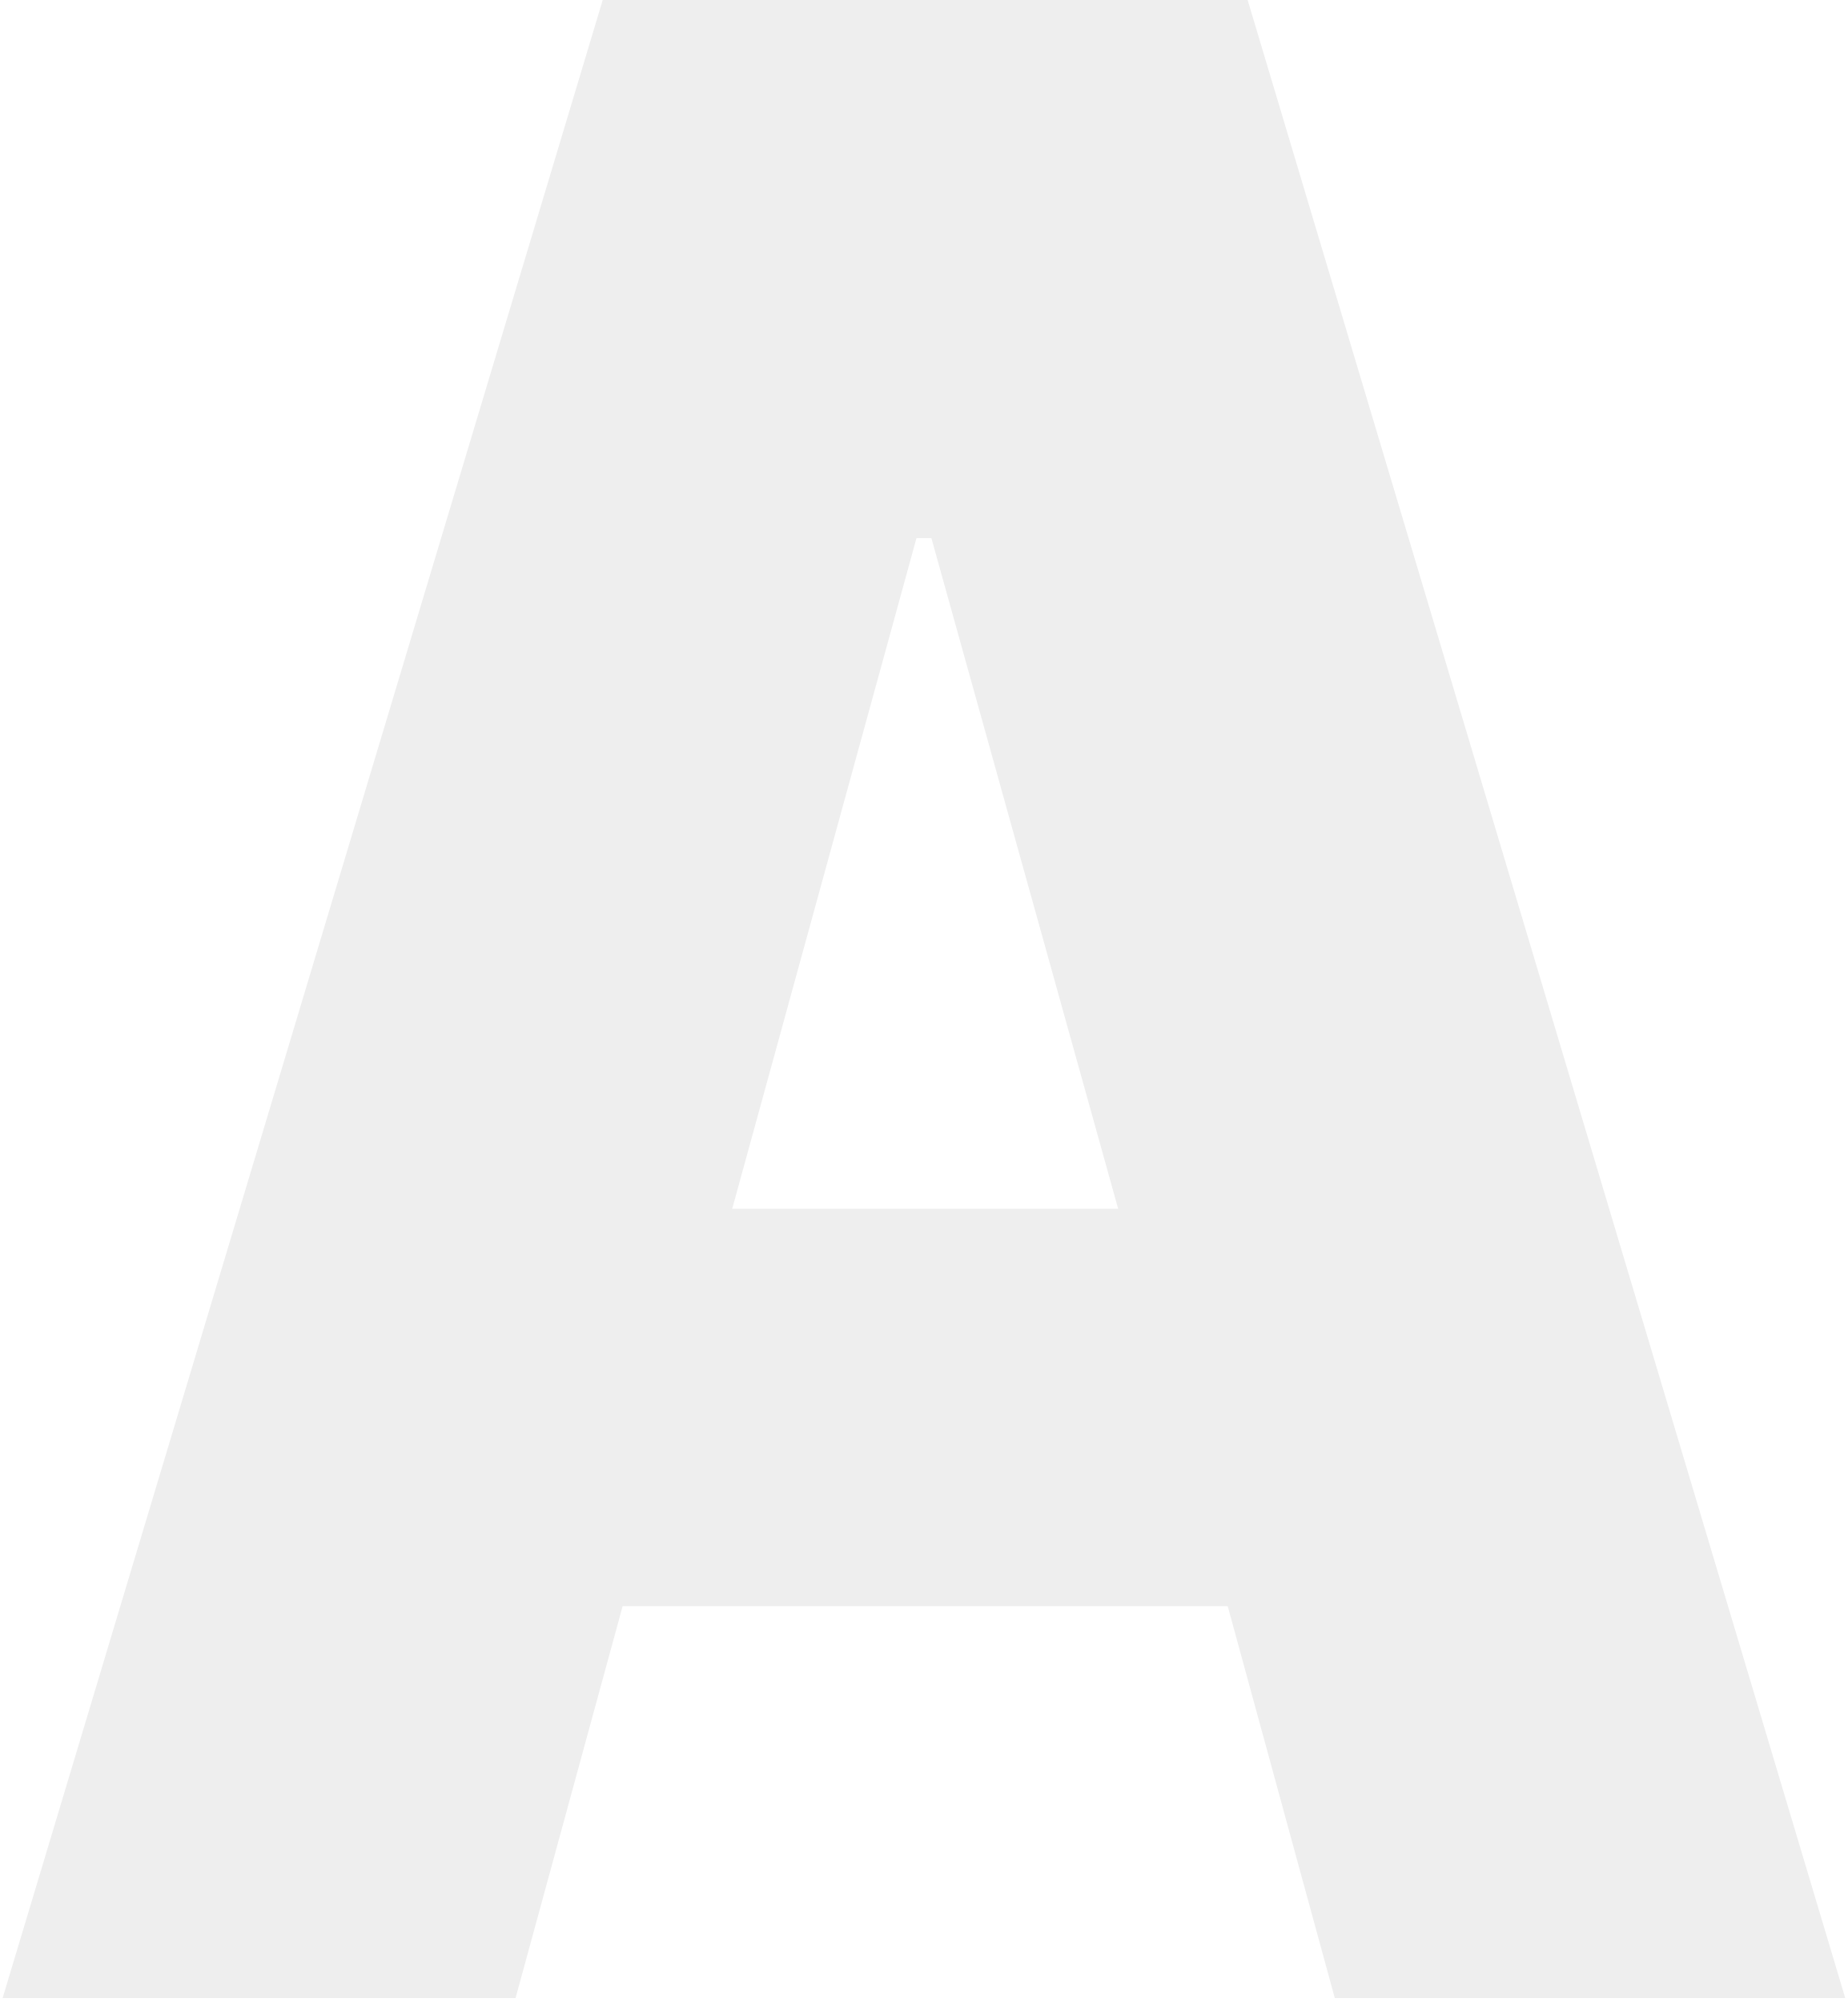
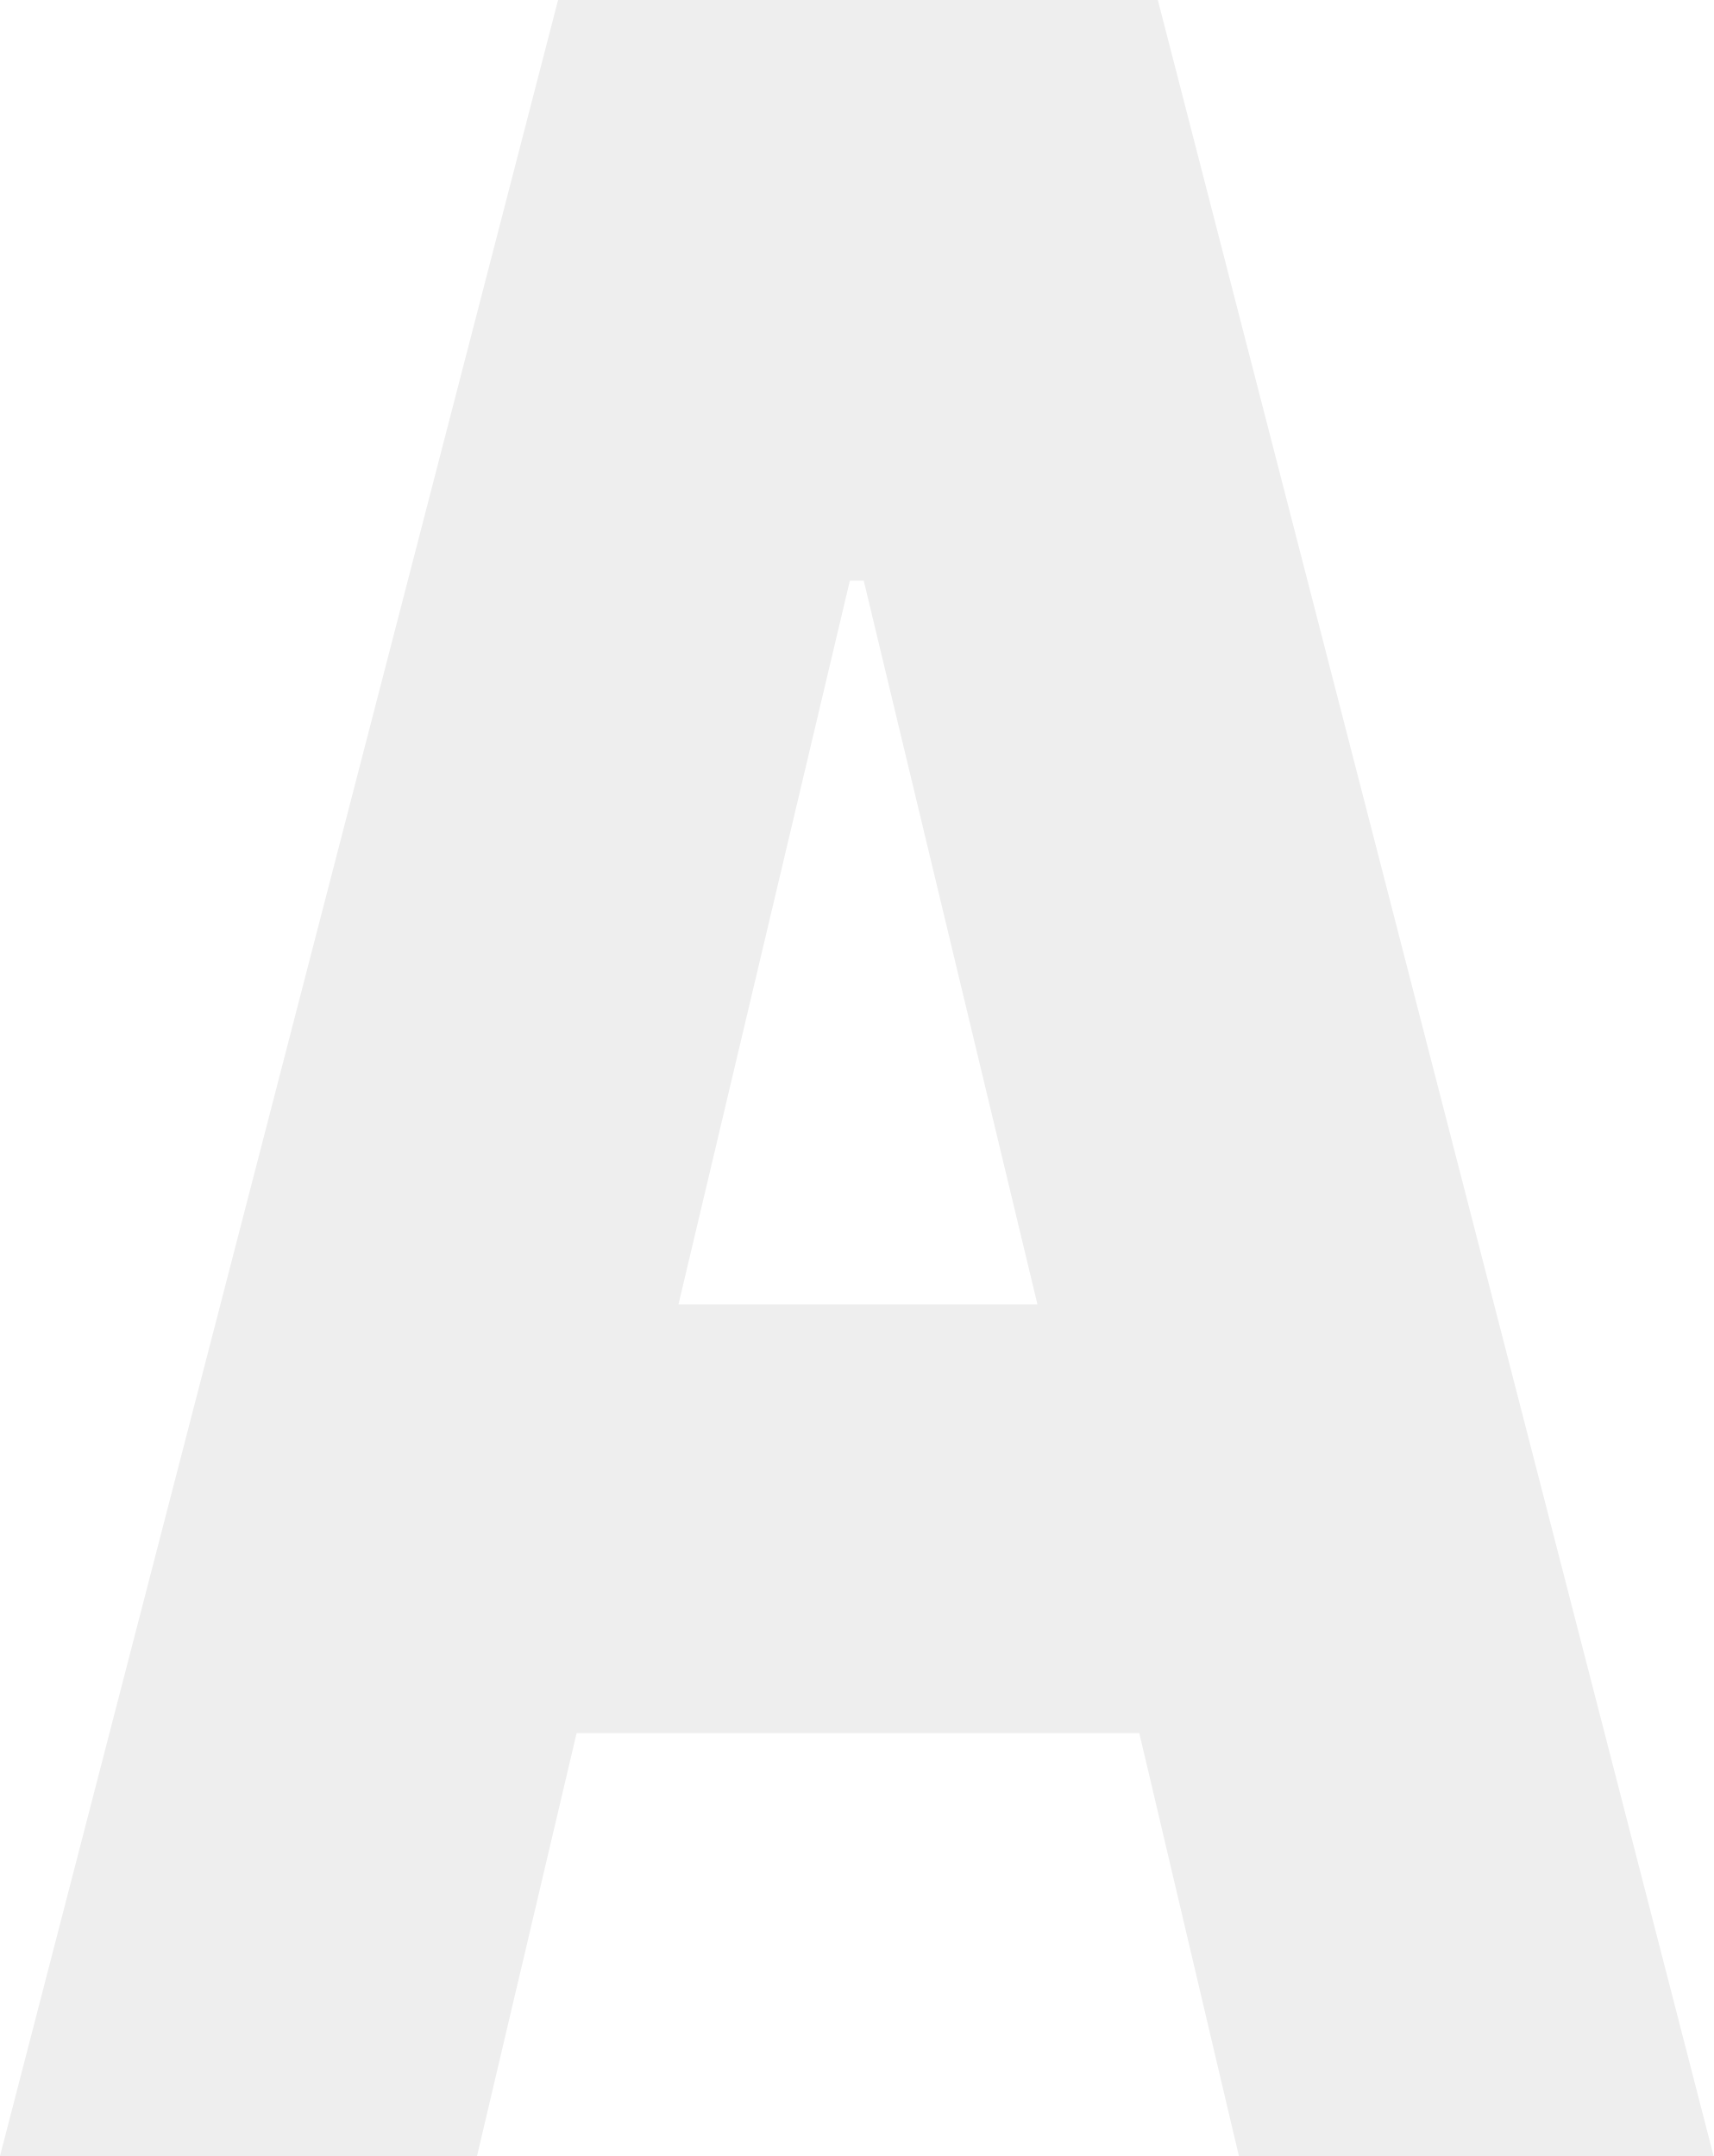
- <svg xmlns="http://www.w3.org/2000/svg" width="275" height="298" viewBox="0 0 275 298" fill="none">
-   <path d="M76.753 297.413H0.391L89.728 0H185.737L274.703 297.413H198.711L182.771 239.08H92.693L76.753 297.413ZM109.004 179.926H166.461L138.659 80.104H136.435L109.004 179.926Z" fill="#EEEEEE" />
+ <svg xmlns="http://www.w3.org/2000/svg" width="236" height="297" viewBox="0 0 236 297" fill="none">
+   <path d="M65.697 297H0L76.859 0H159.459L236 297H170.622L156.908 238.749H79.411L65.697 297ZM93.443 179.677H142.876L118.957 79.993H117.043L93.443 179.677Z" fill="#EEEEEE" />
</svg>
